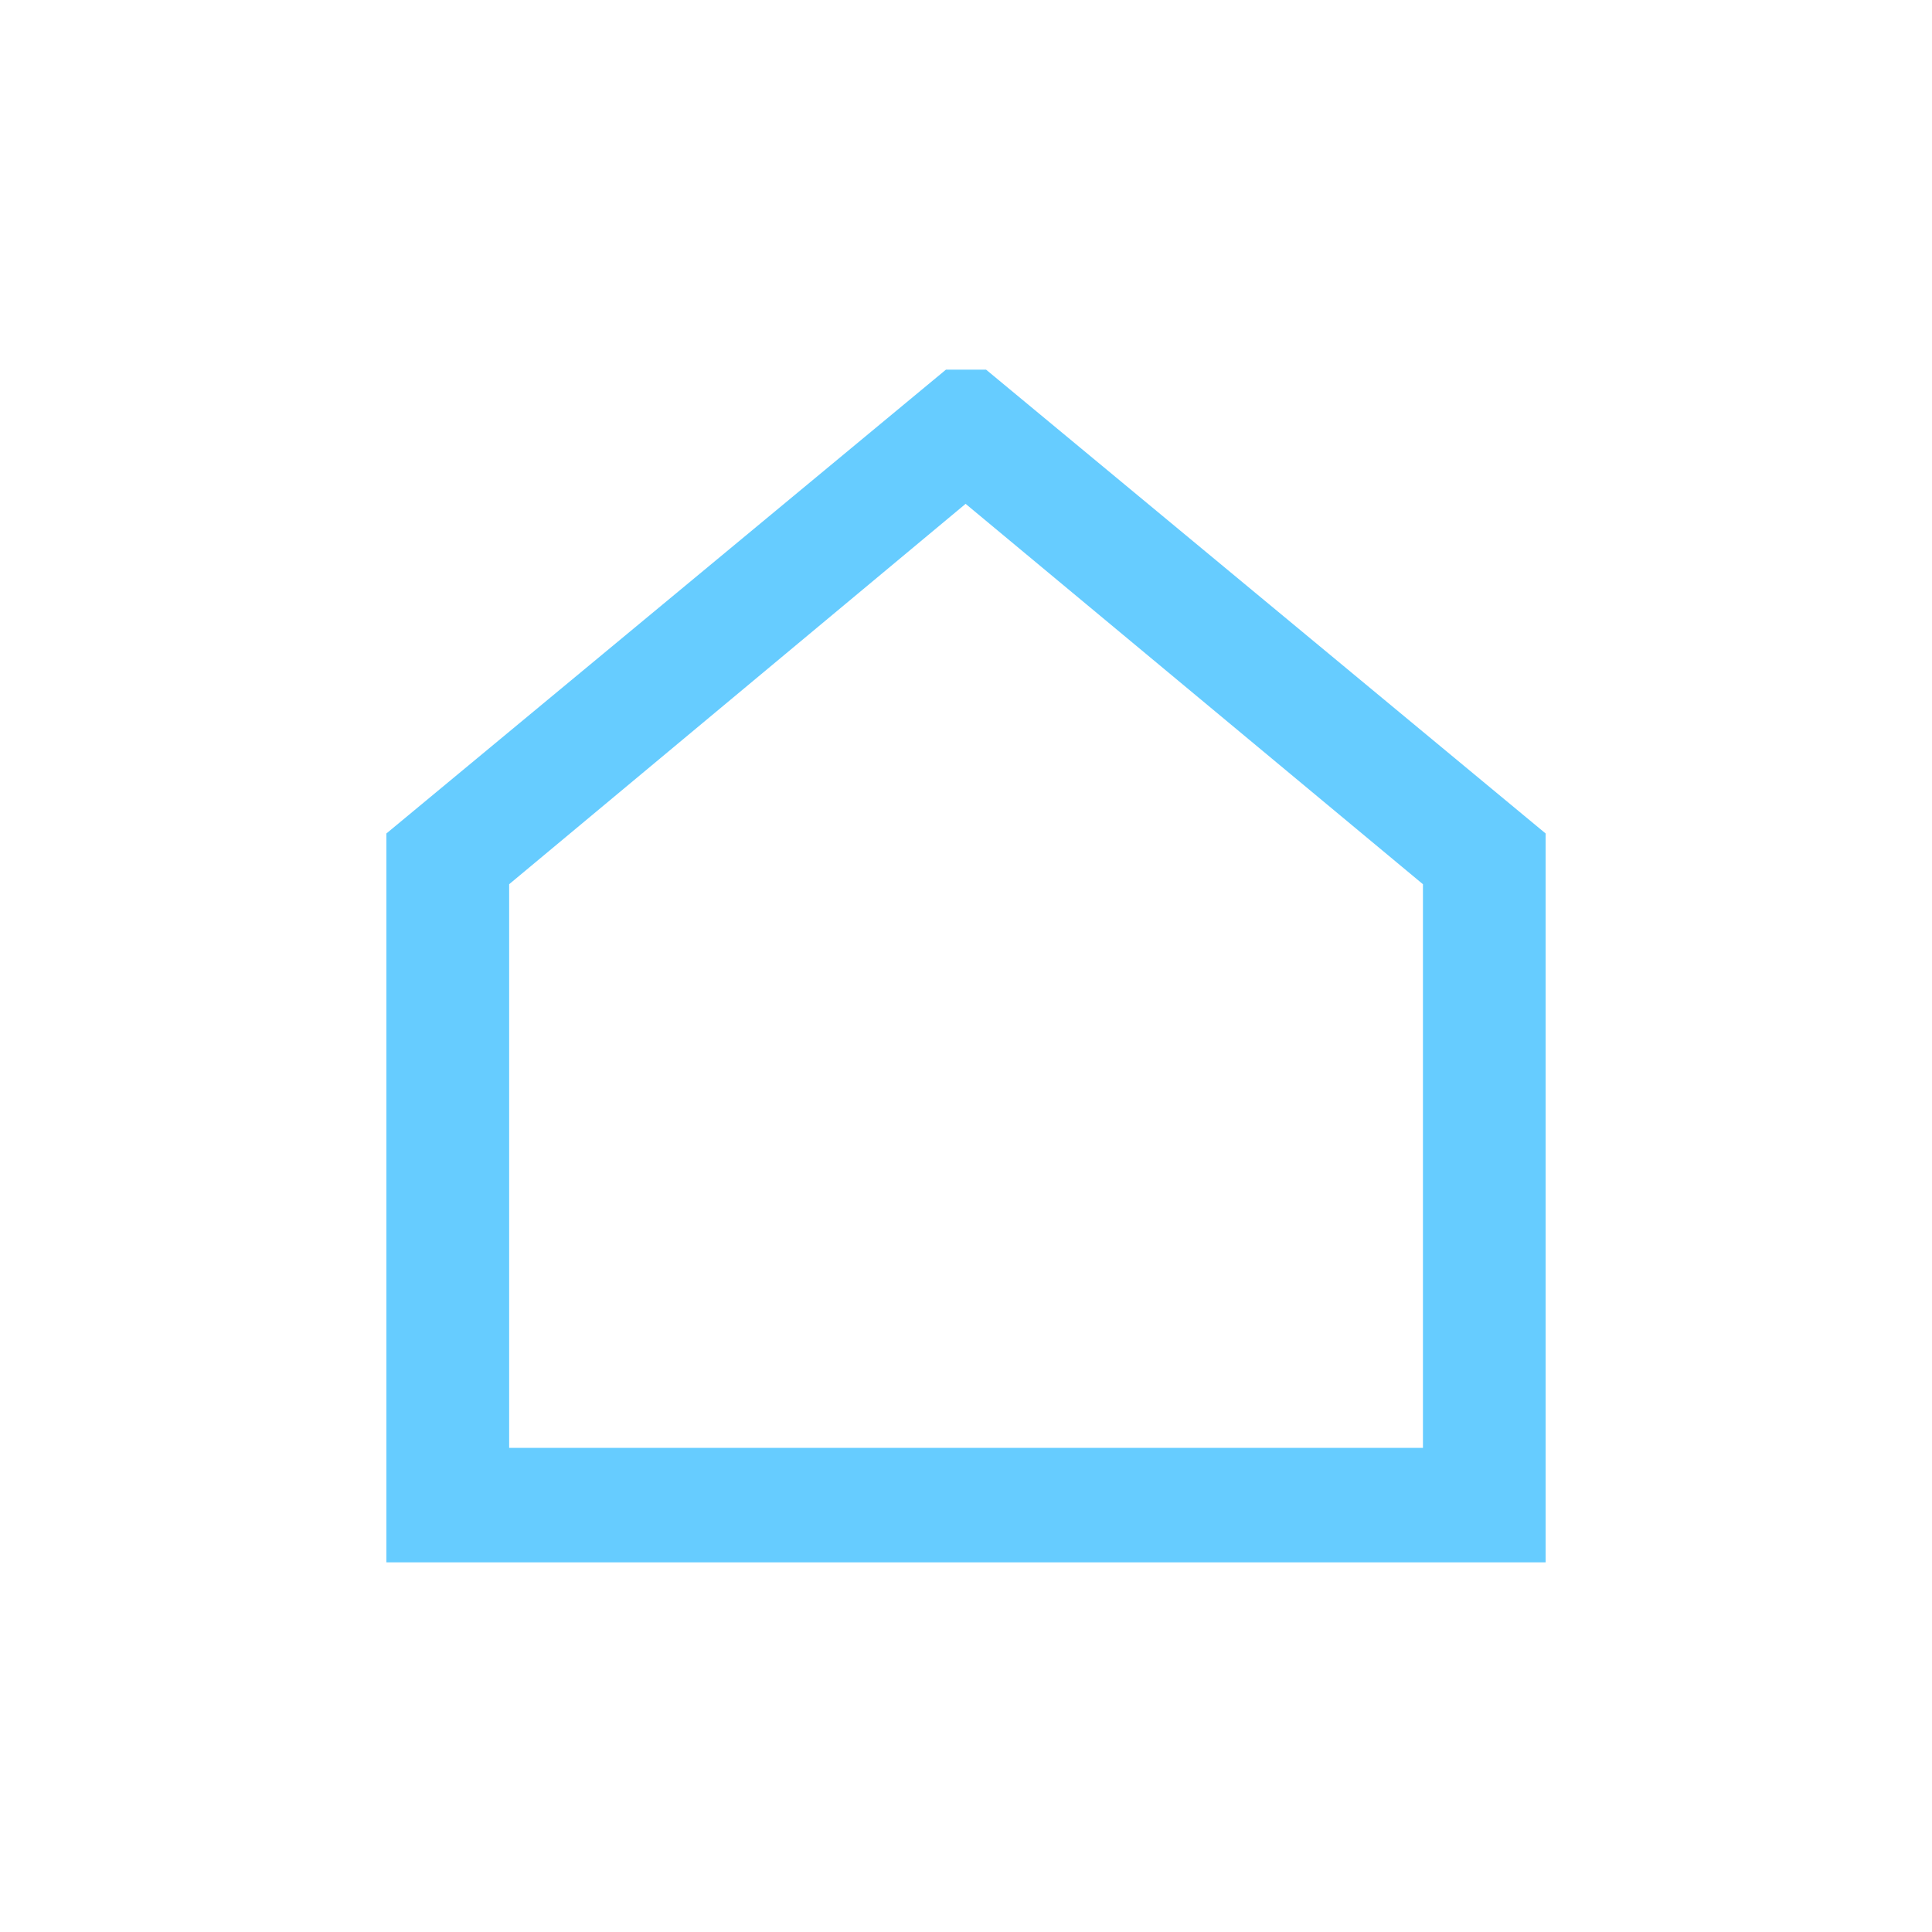
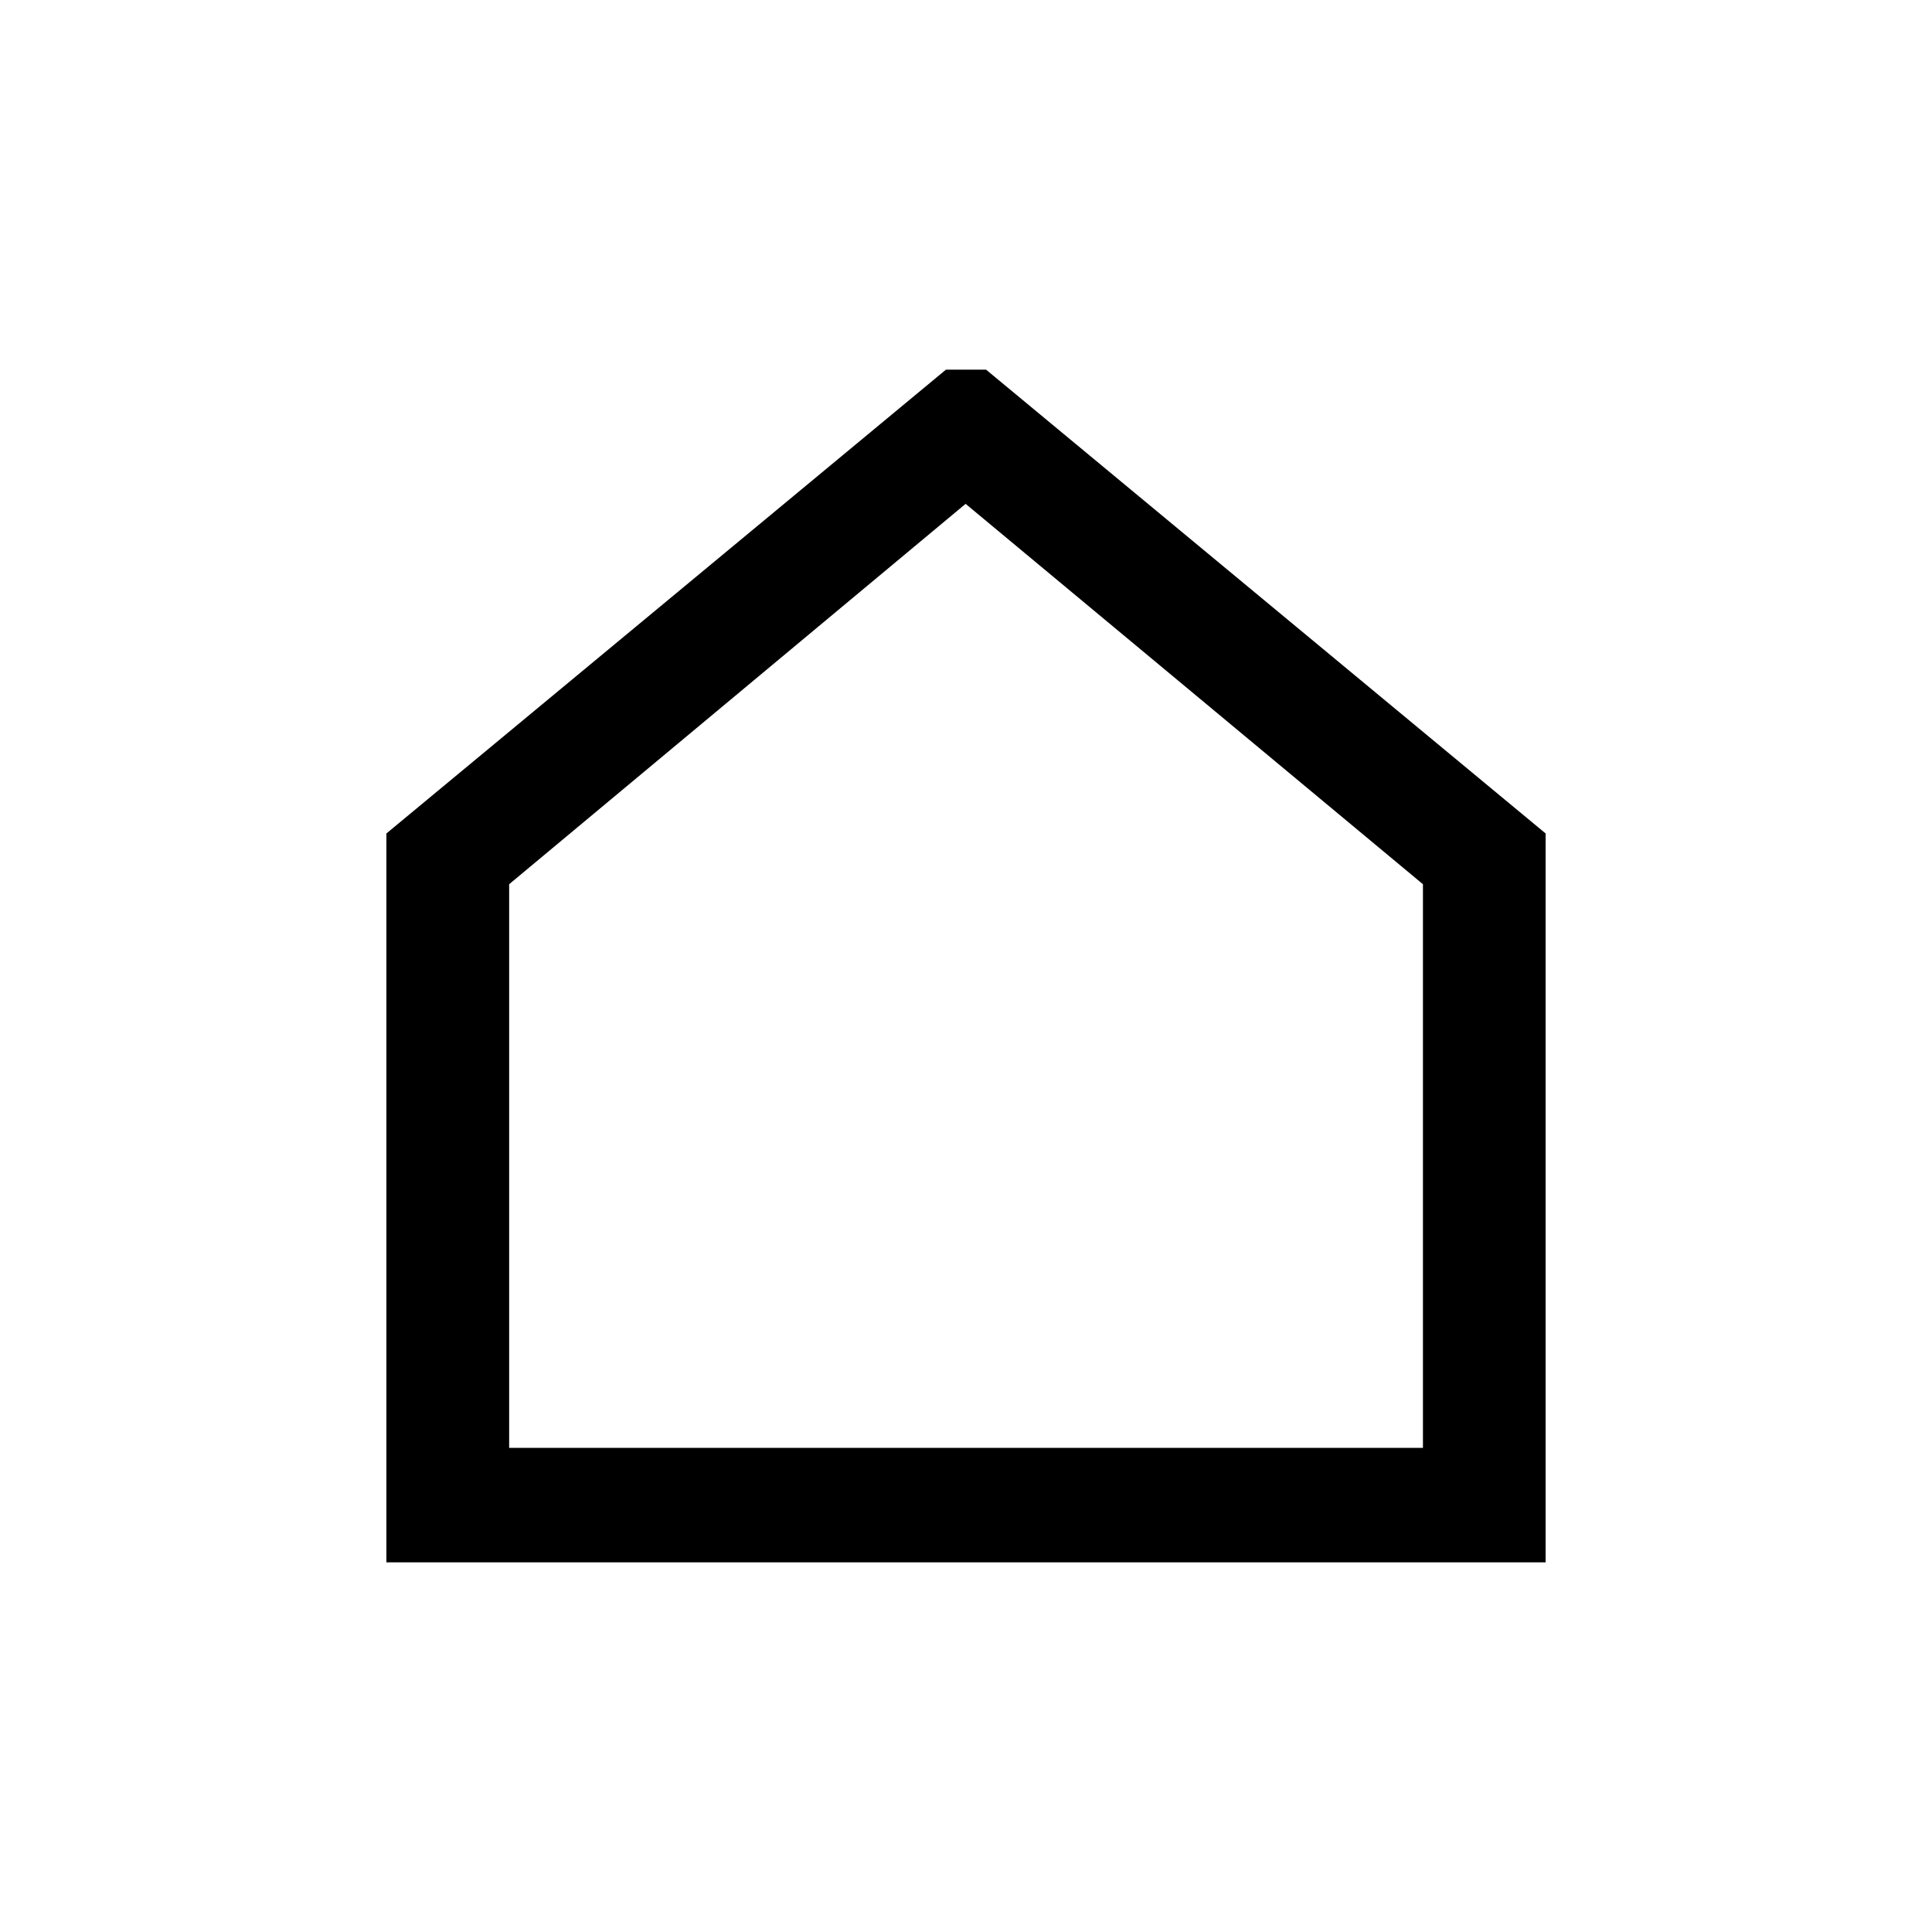
<svg xmlns="http://www.w3.org/2000/svg" width="22" height="22" viewBox="0 0 26.458 26.458" style="display:block">
  <g transform="translate(-26.45833,-158.75)">
-     <path fill="#6cf" d="m 47.625,170.164 v 9.982 H 31.75 v -9.982 l 7.663,-6.352 h 0.549 z m -1.68,0.695 -6.263,-5.209 -6.251,5.209 v 7.719 h 12.514 z" id="text11" style="font-size:22.944px;line-height:1.25;font-family:'Meiryo UI';-inkscape-font-specification:'Meiryo UI, Normal';stroke-width:0.239" aria-label="⌂" />
+     <path fill="#000" d="m 47.625,170.164 v 9.982 H 31.75 v -9.982 l 7.663,-6.352 h 0.549 z m -1.68,0.695 -6.263,-5.209 -6.251,5.209 v 7.719 h 12.514 z" id="text11" style="font-size:22.944px;line-height:1.25;font-family:'Meiryo UI';-inkscape-font-specification:'Meiryo UI, Normal';stroke-width:0.239" aria-label="⌂" />
  </g>
</svg>
